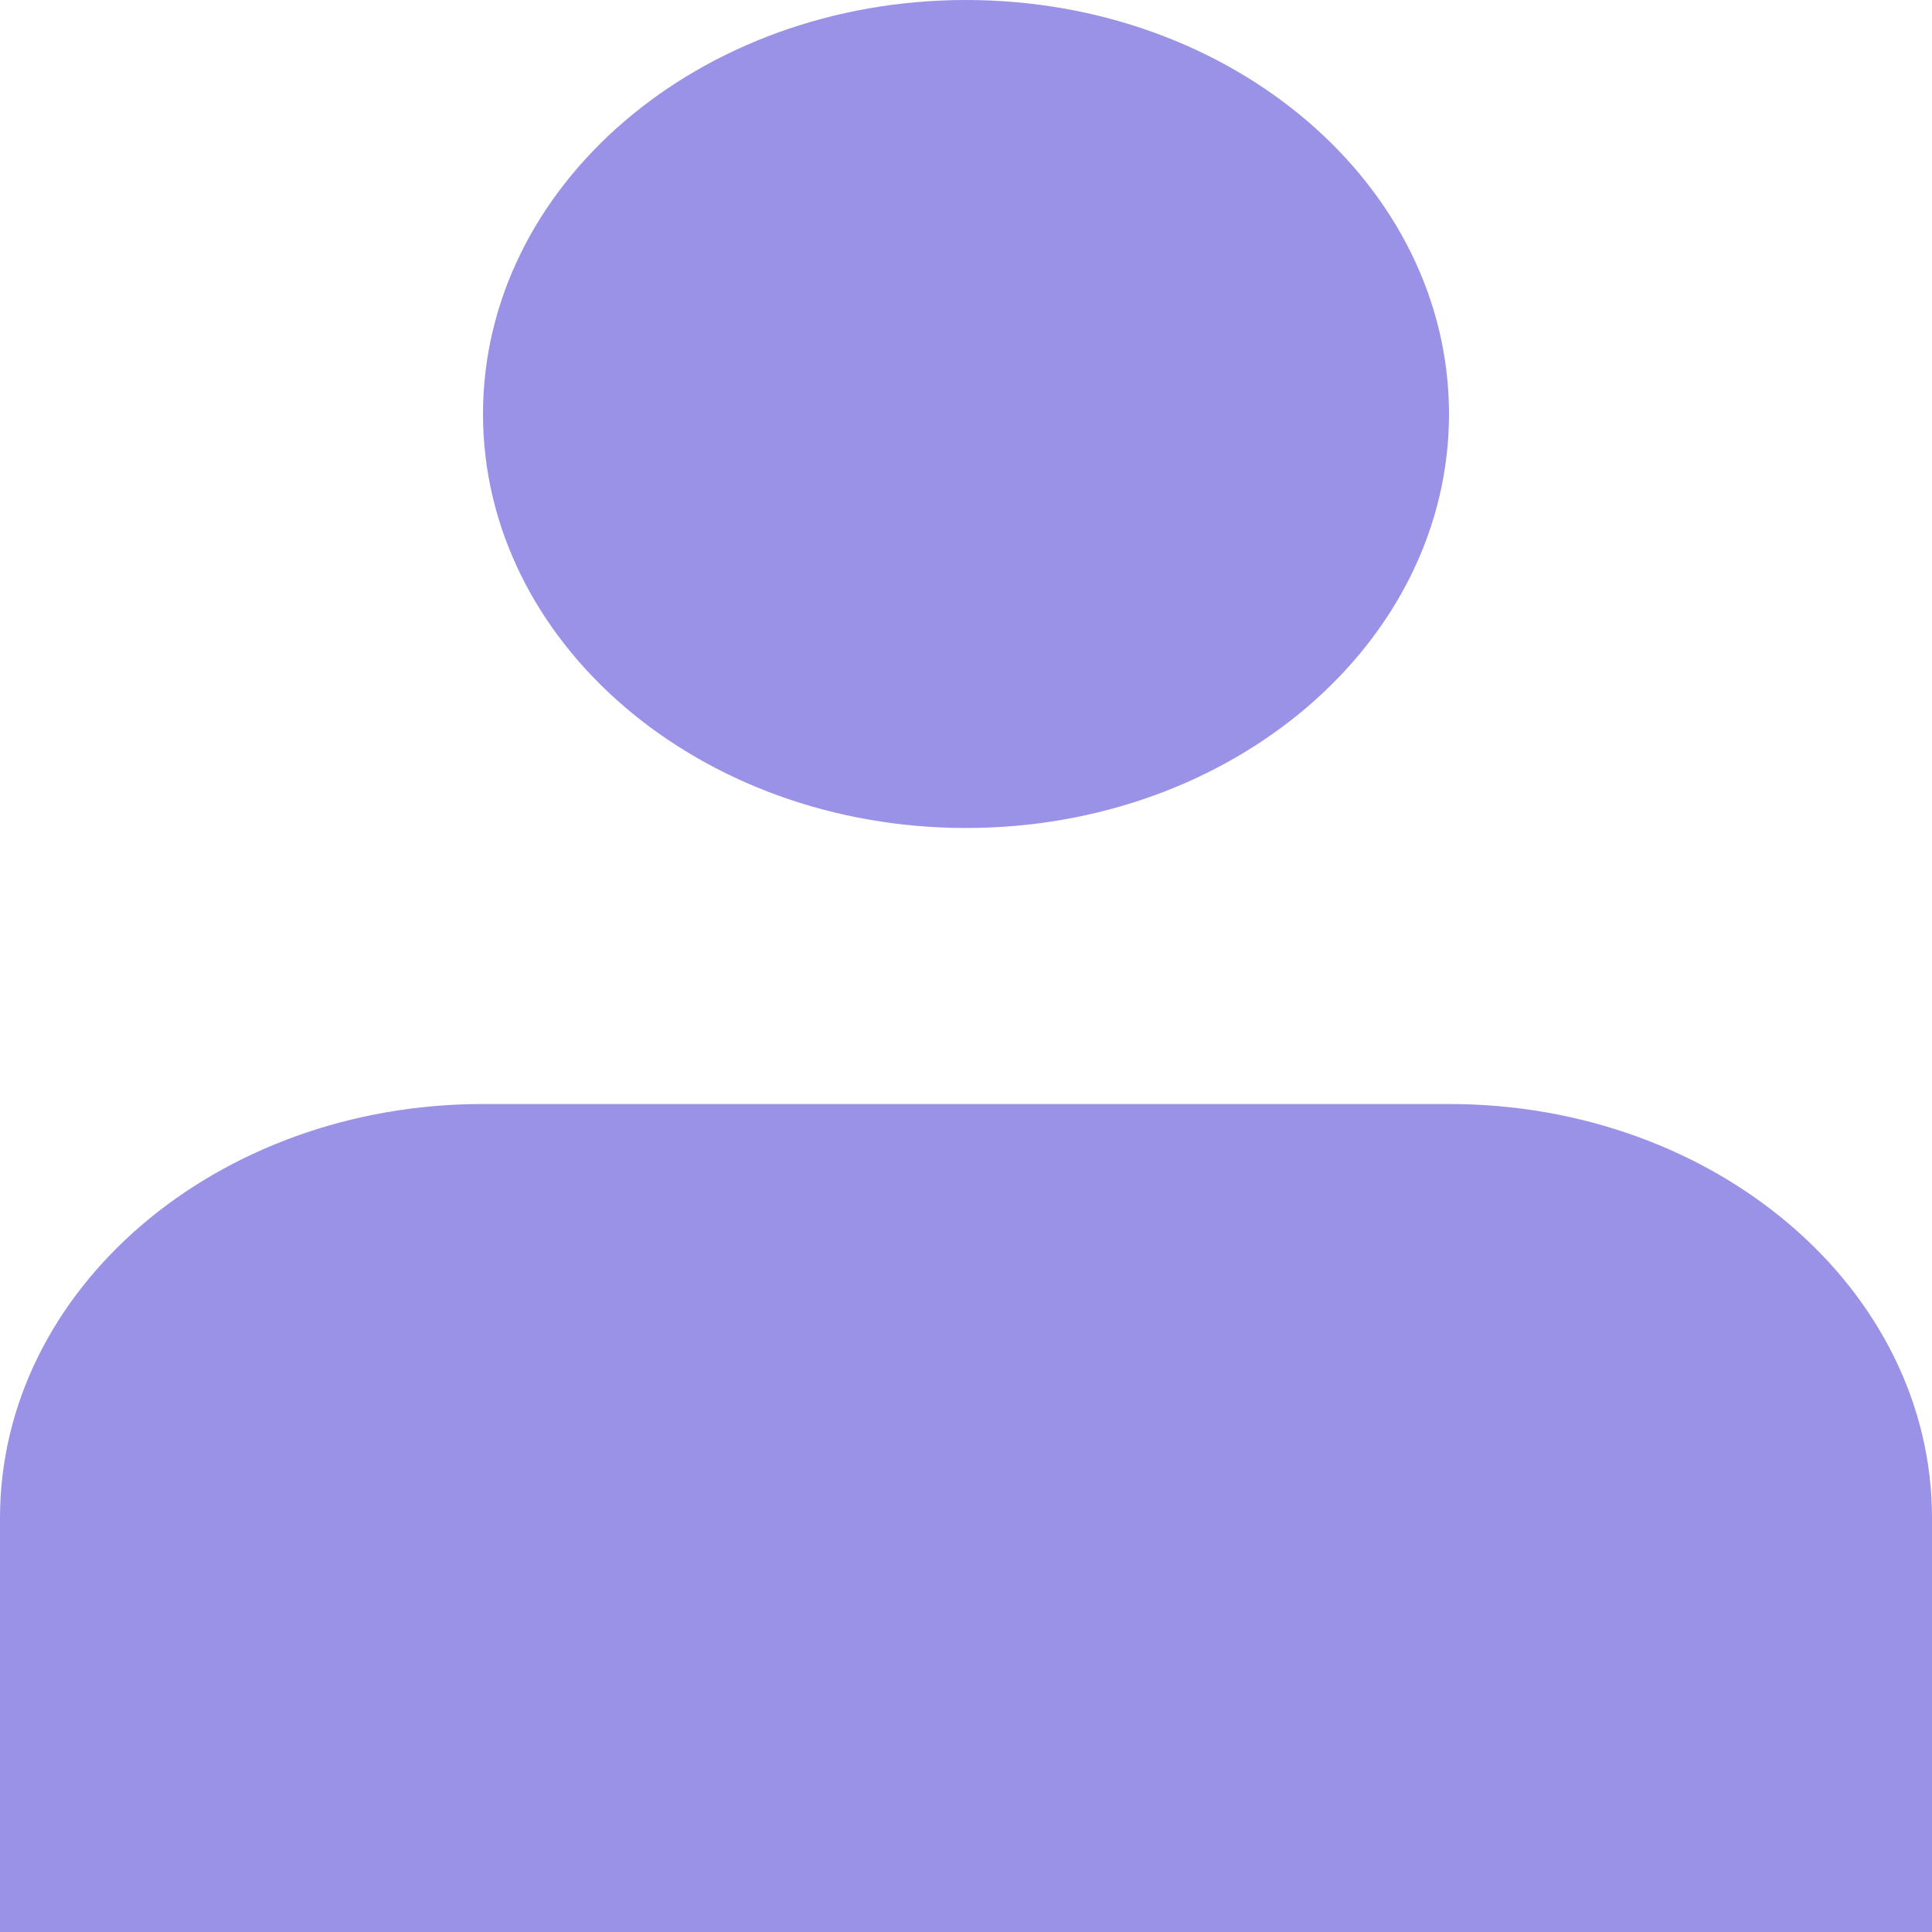
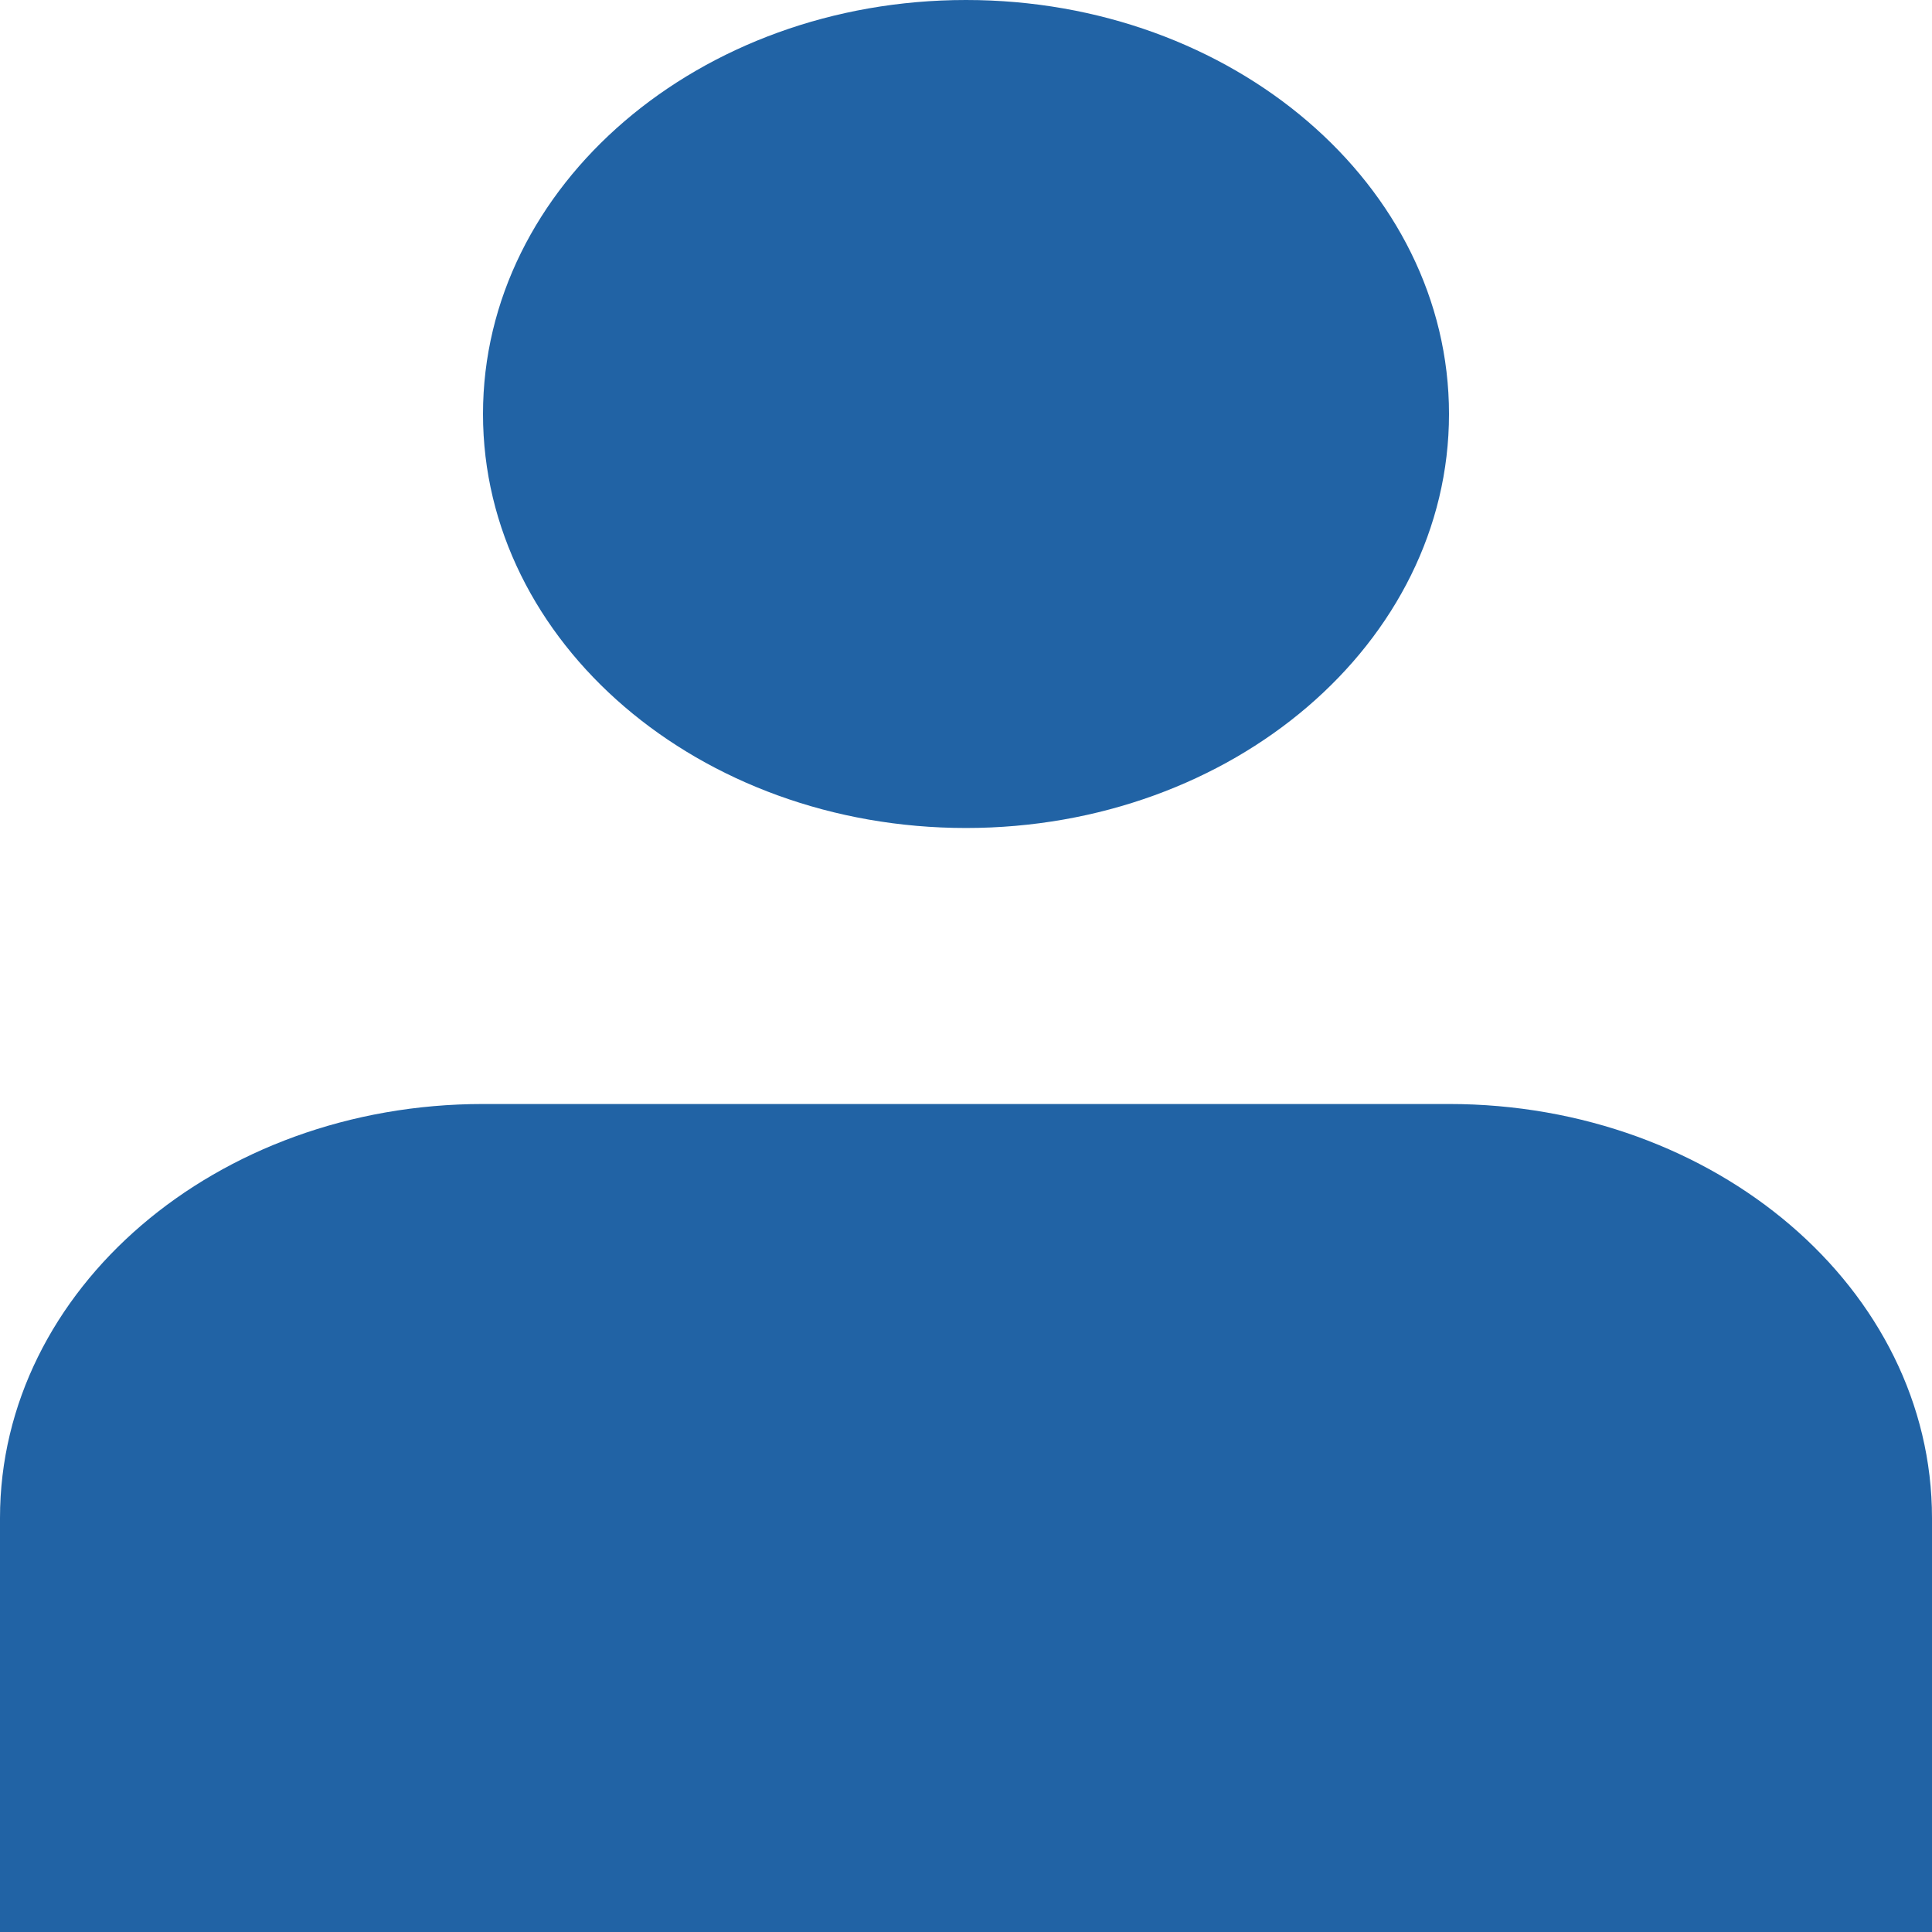
<svg xmlns="http://www.w3.org/2000/svg" width="44" height="44" viewBox="0 0 44 44" fill="none">
-   <path d="M22 18.857C28.075 18.857 33 14.636 33 9.429C33 4.221 28.075 0 22 0C15.925 0 11 4.221 11 9.429C11 14.636 15.925 18.857 22 18.857Z" fill="#9A92E6" />
-   <path d="M44 34.571C44 29.364 39.075 25.143 33 25.143H11C4.925 25.143 0 29.364 0 34.571V44H44V34.571Z" fill="#9A92E6" />
+   <path d="M22 18.857C28.075 18.857 33 14.636 33 9.429C33 4.221 28.075 0 22 0C15.925 0 11 4.221 11 9.429C11 14.636 15.925 18.857 22 18.857Z" fill="#2163a5" />
+   <path d="M44 34.571C44 29.364 39.075 25.143 33 25.143H11C4.925 25.143 0 29.364 0 34.571V44H44V34.571Z" fill="#2163a5" />
</svg>
